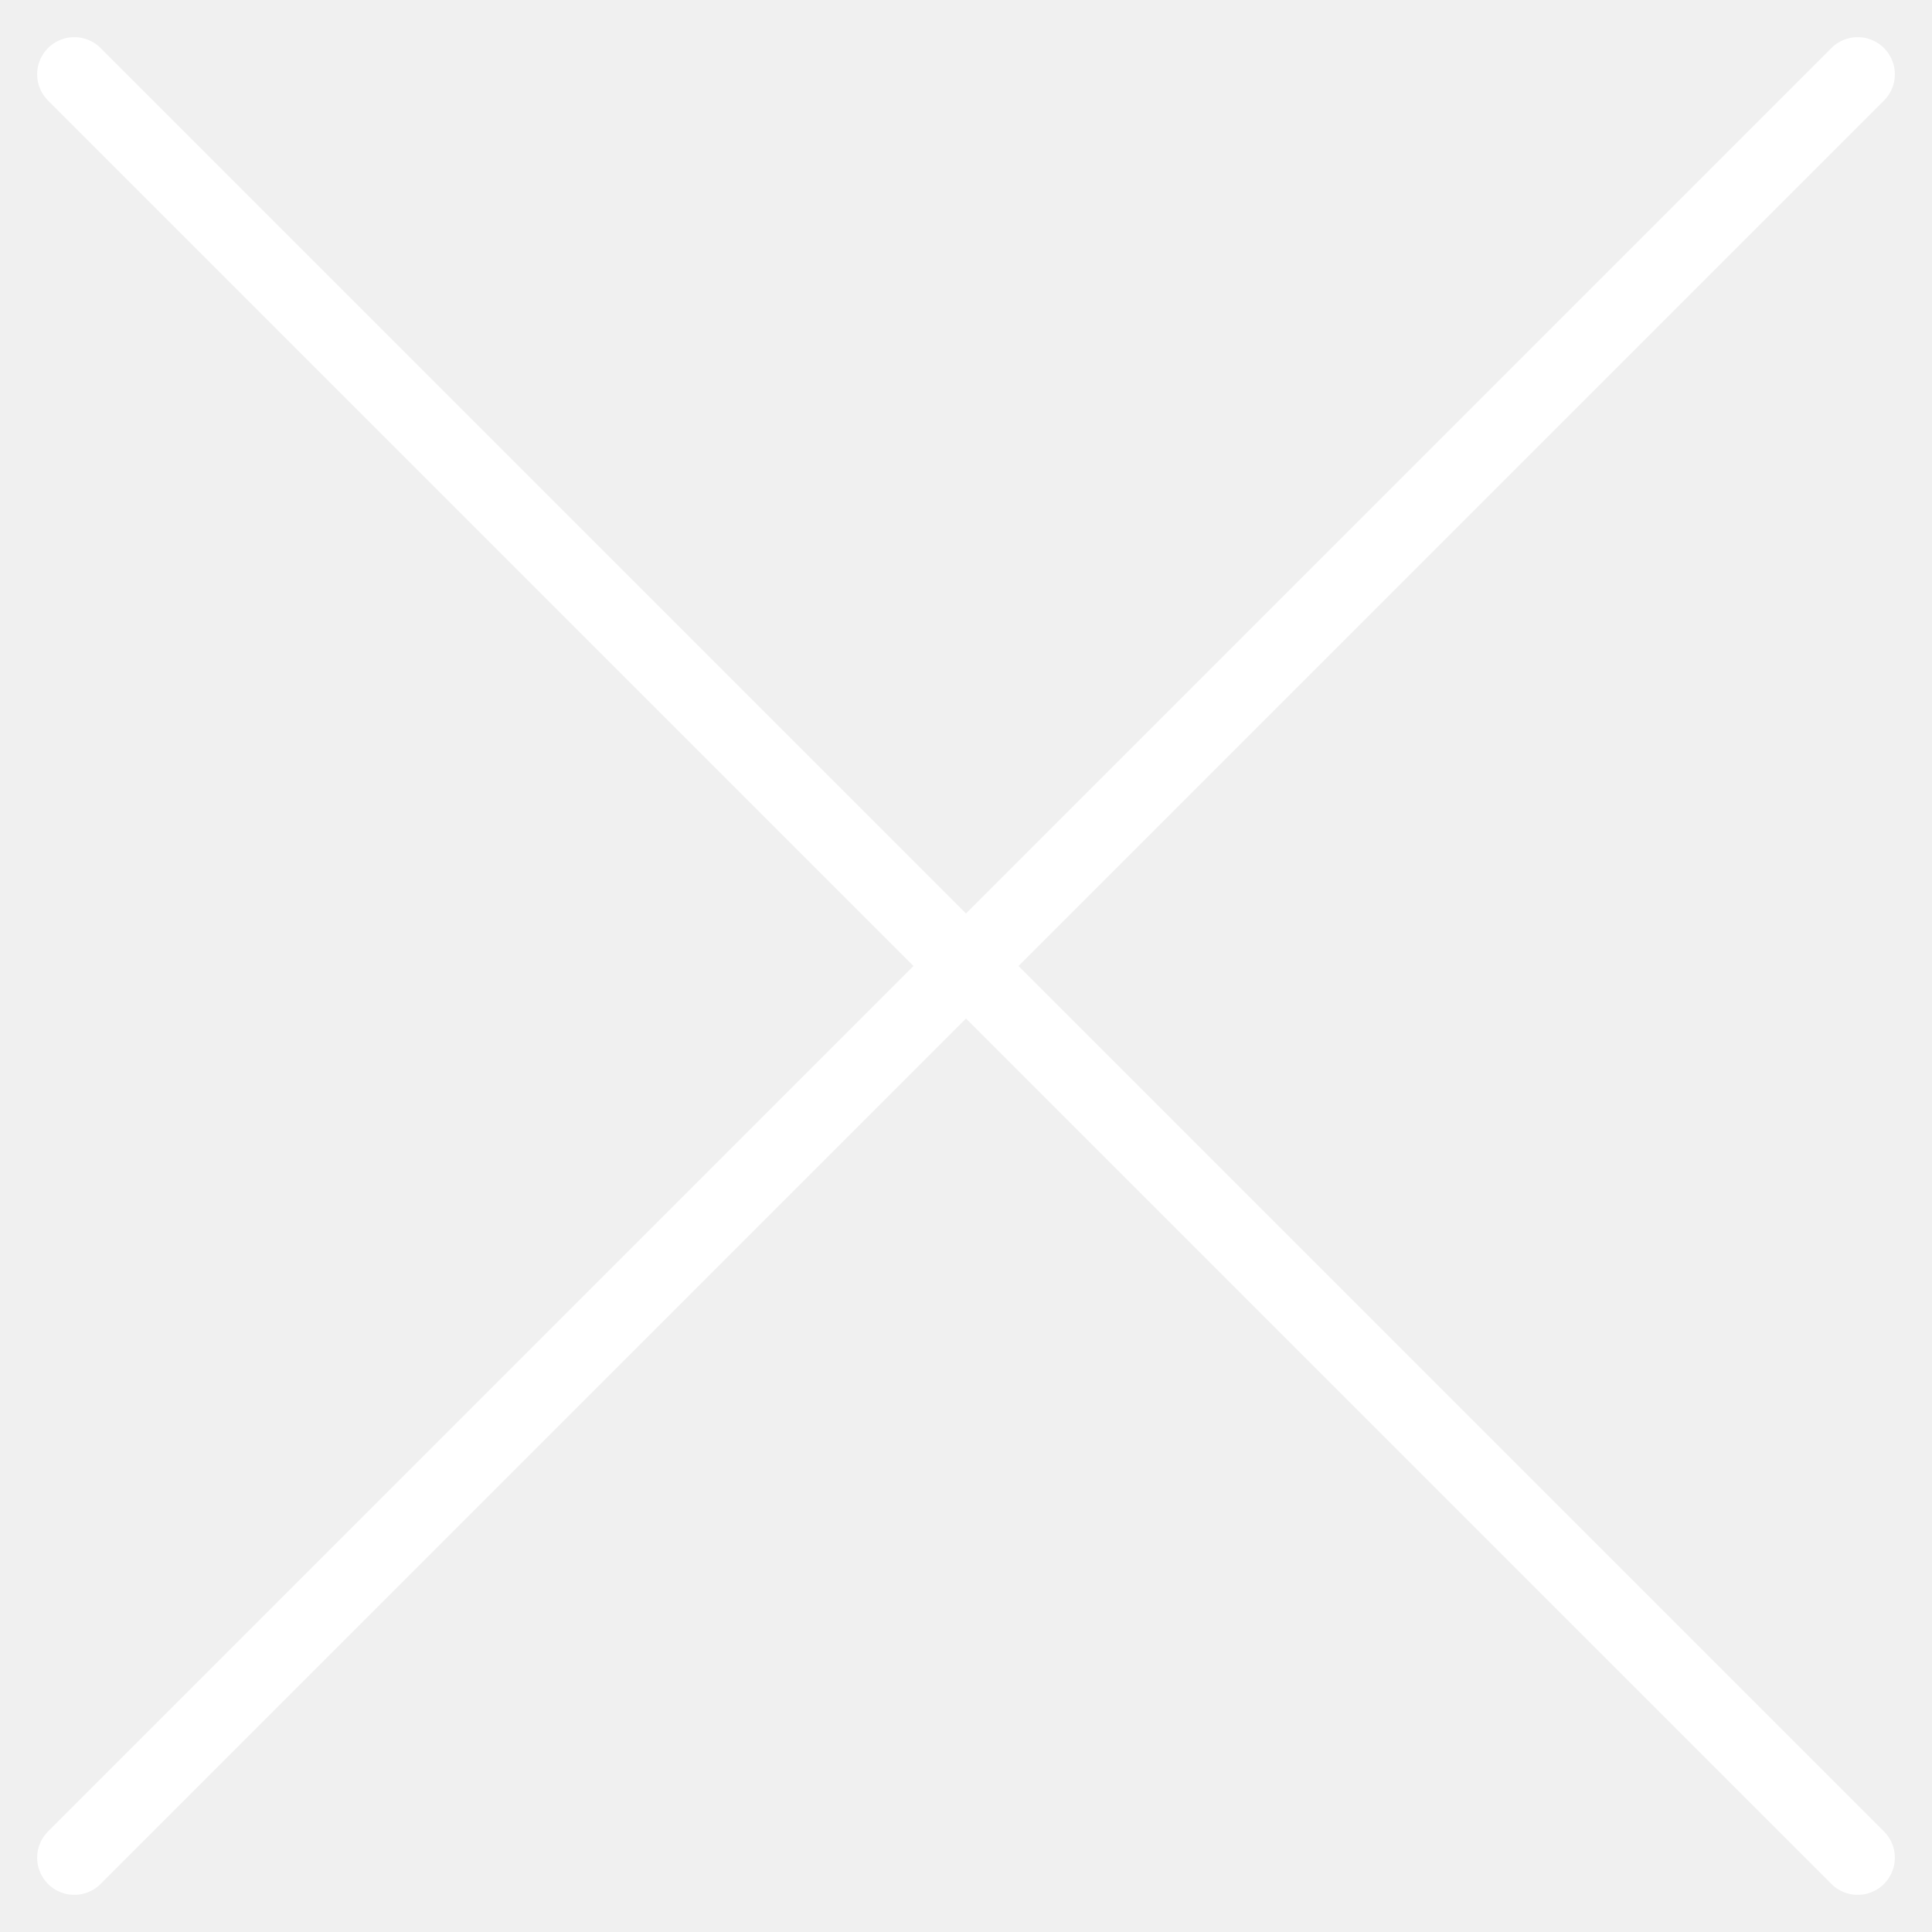
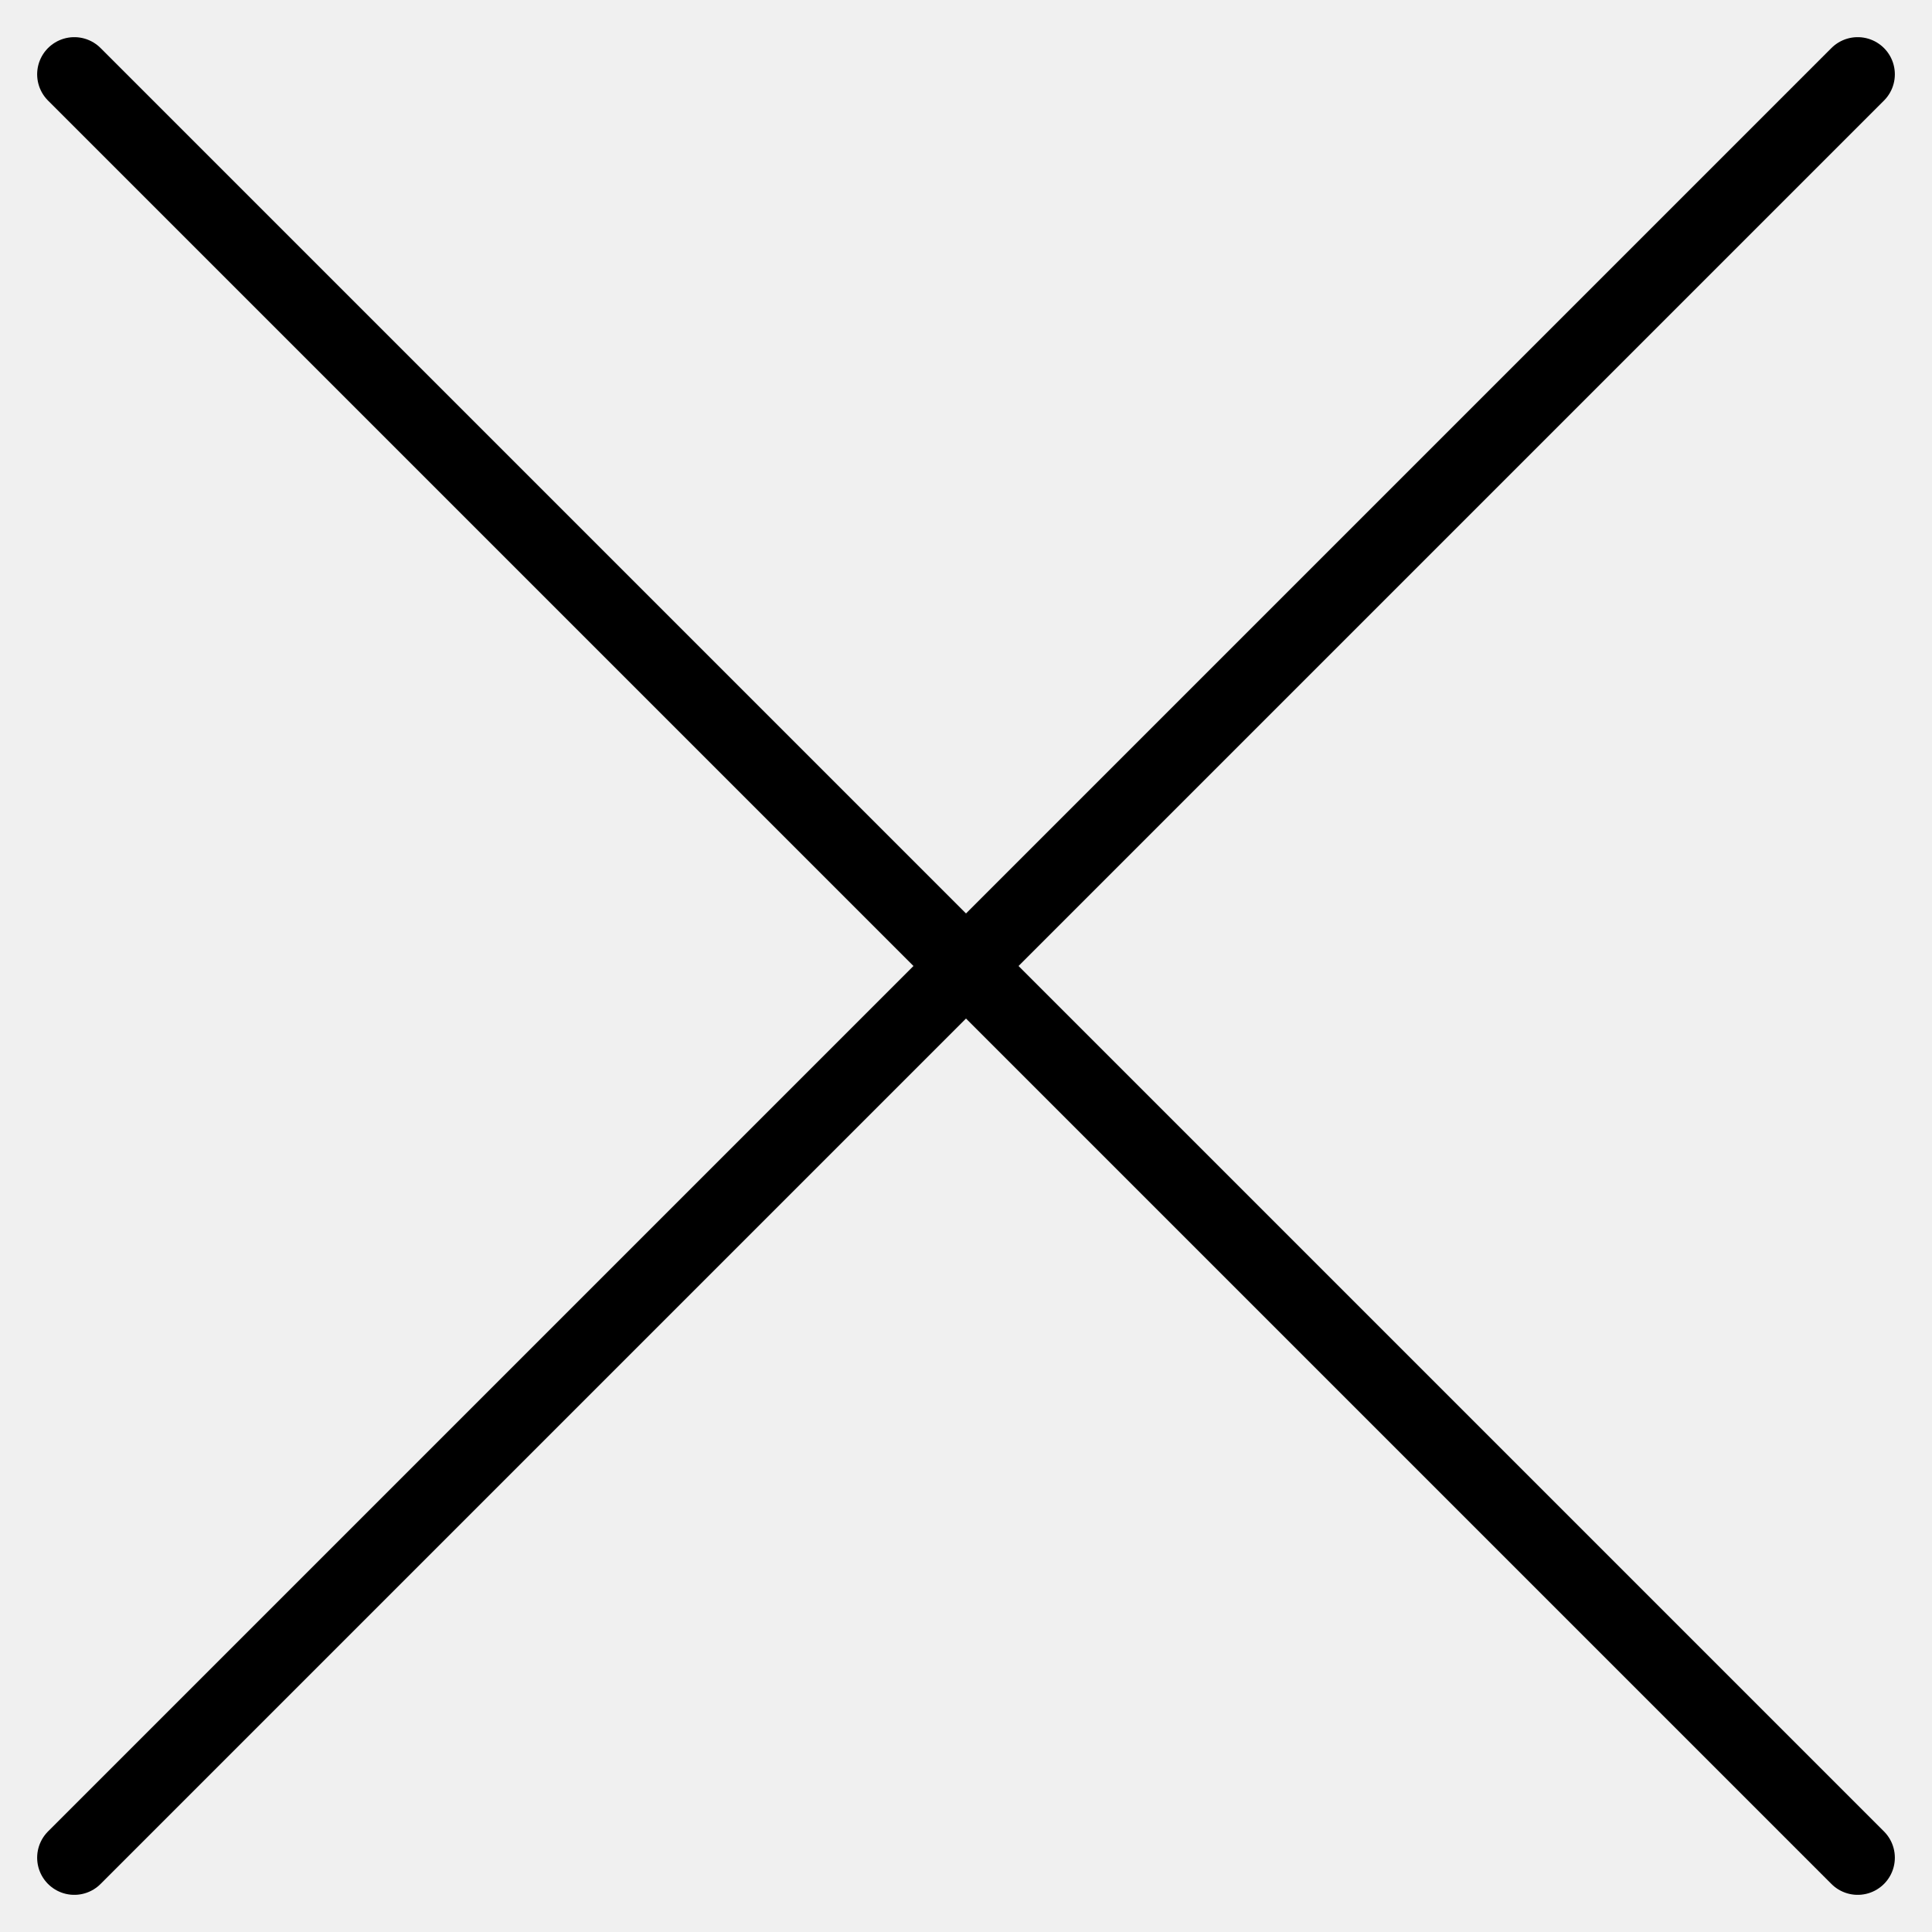
- <svg xmlns="http://www.w3.org/2000/svg" width="26" height="26" viewBox="0 0 26 26" fill="none">
-   <path d="M25 1L1 25" stroke="white" stroke-linecap="round" stroke-linejoin="round" />
-   <path d="M1 1L25 25" stroke="white" stroke-linecap="round" stroke-linejoin="round" />
+ <svg xmlns="http://www.w3.org/2000/svg" width="15" height="15" viewBox="0 0 26 26" fill="none">
+   <path d="M25 1L1 25" stroke="black" stroke-linecap="round" stroke-linejoin="round" />
+   <path d="M1 1L25 25" stroke="black" stroke-linecap="round" stroke-linejoin="round" />
</svg>
